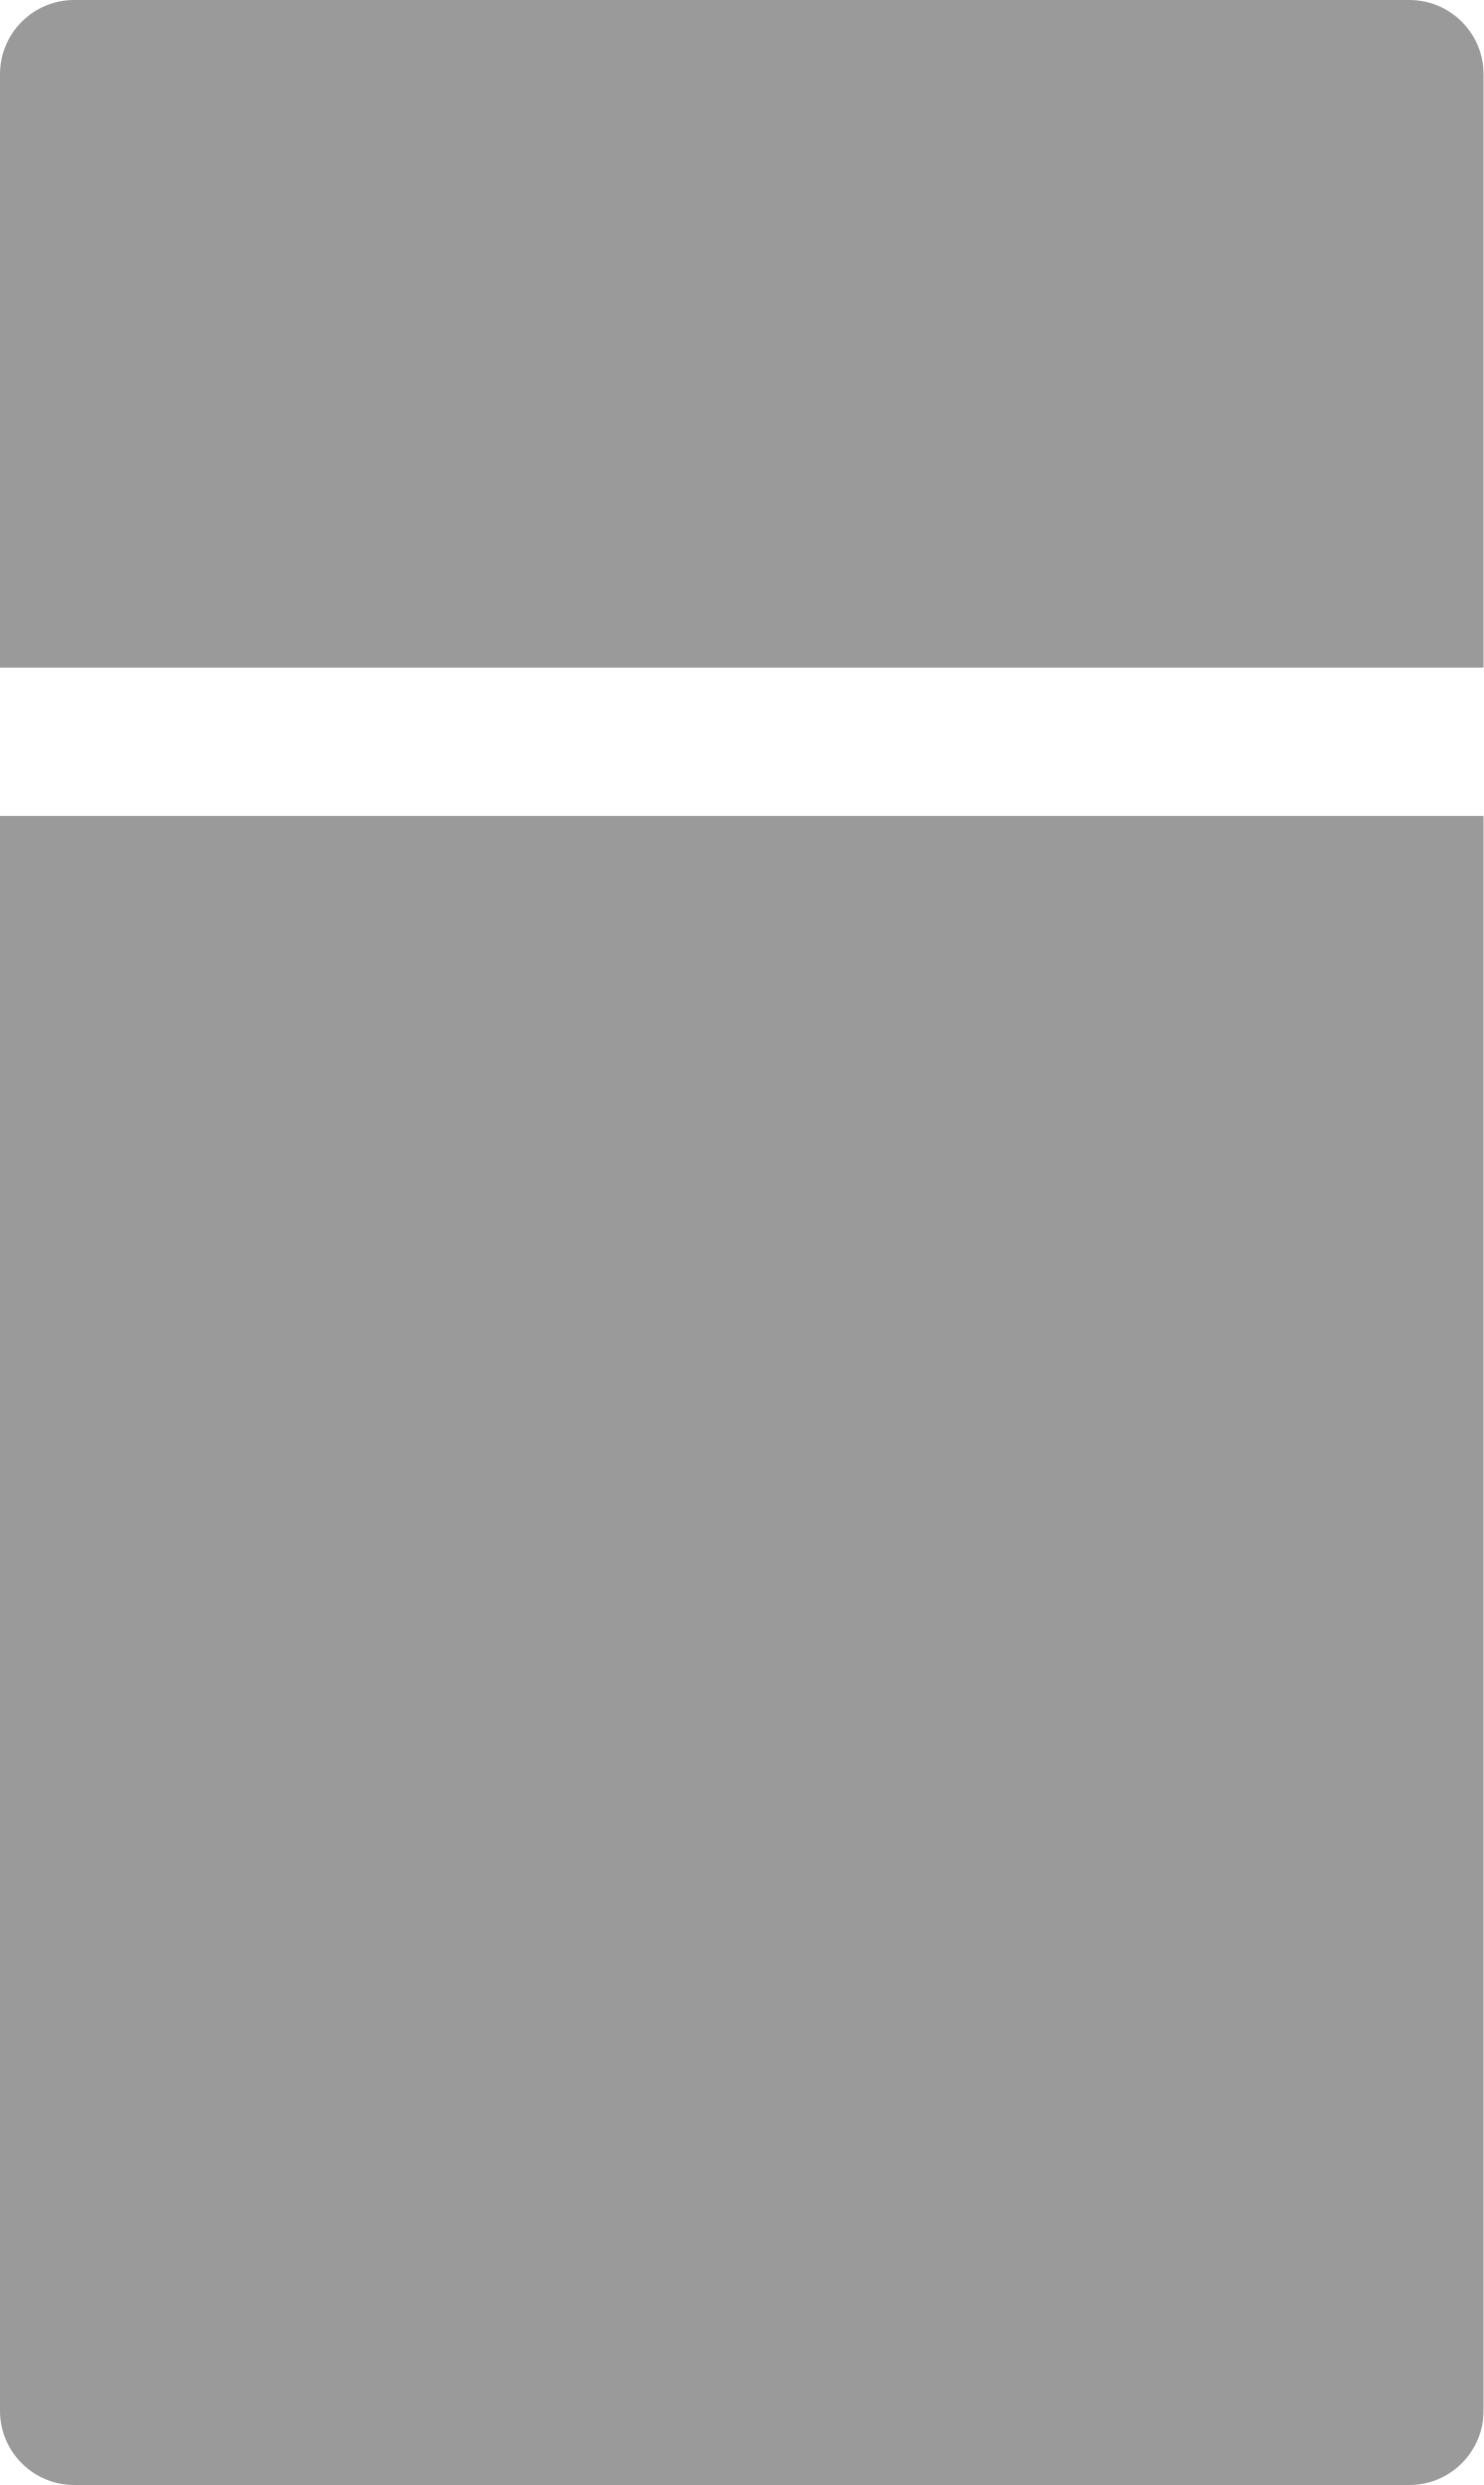
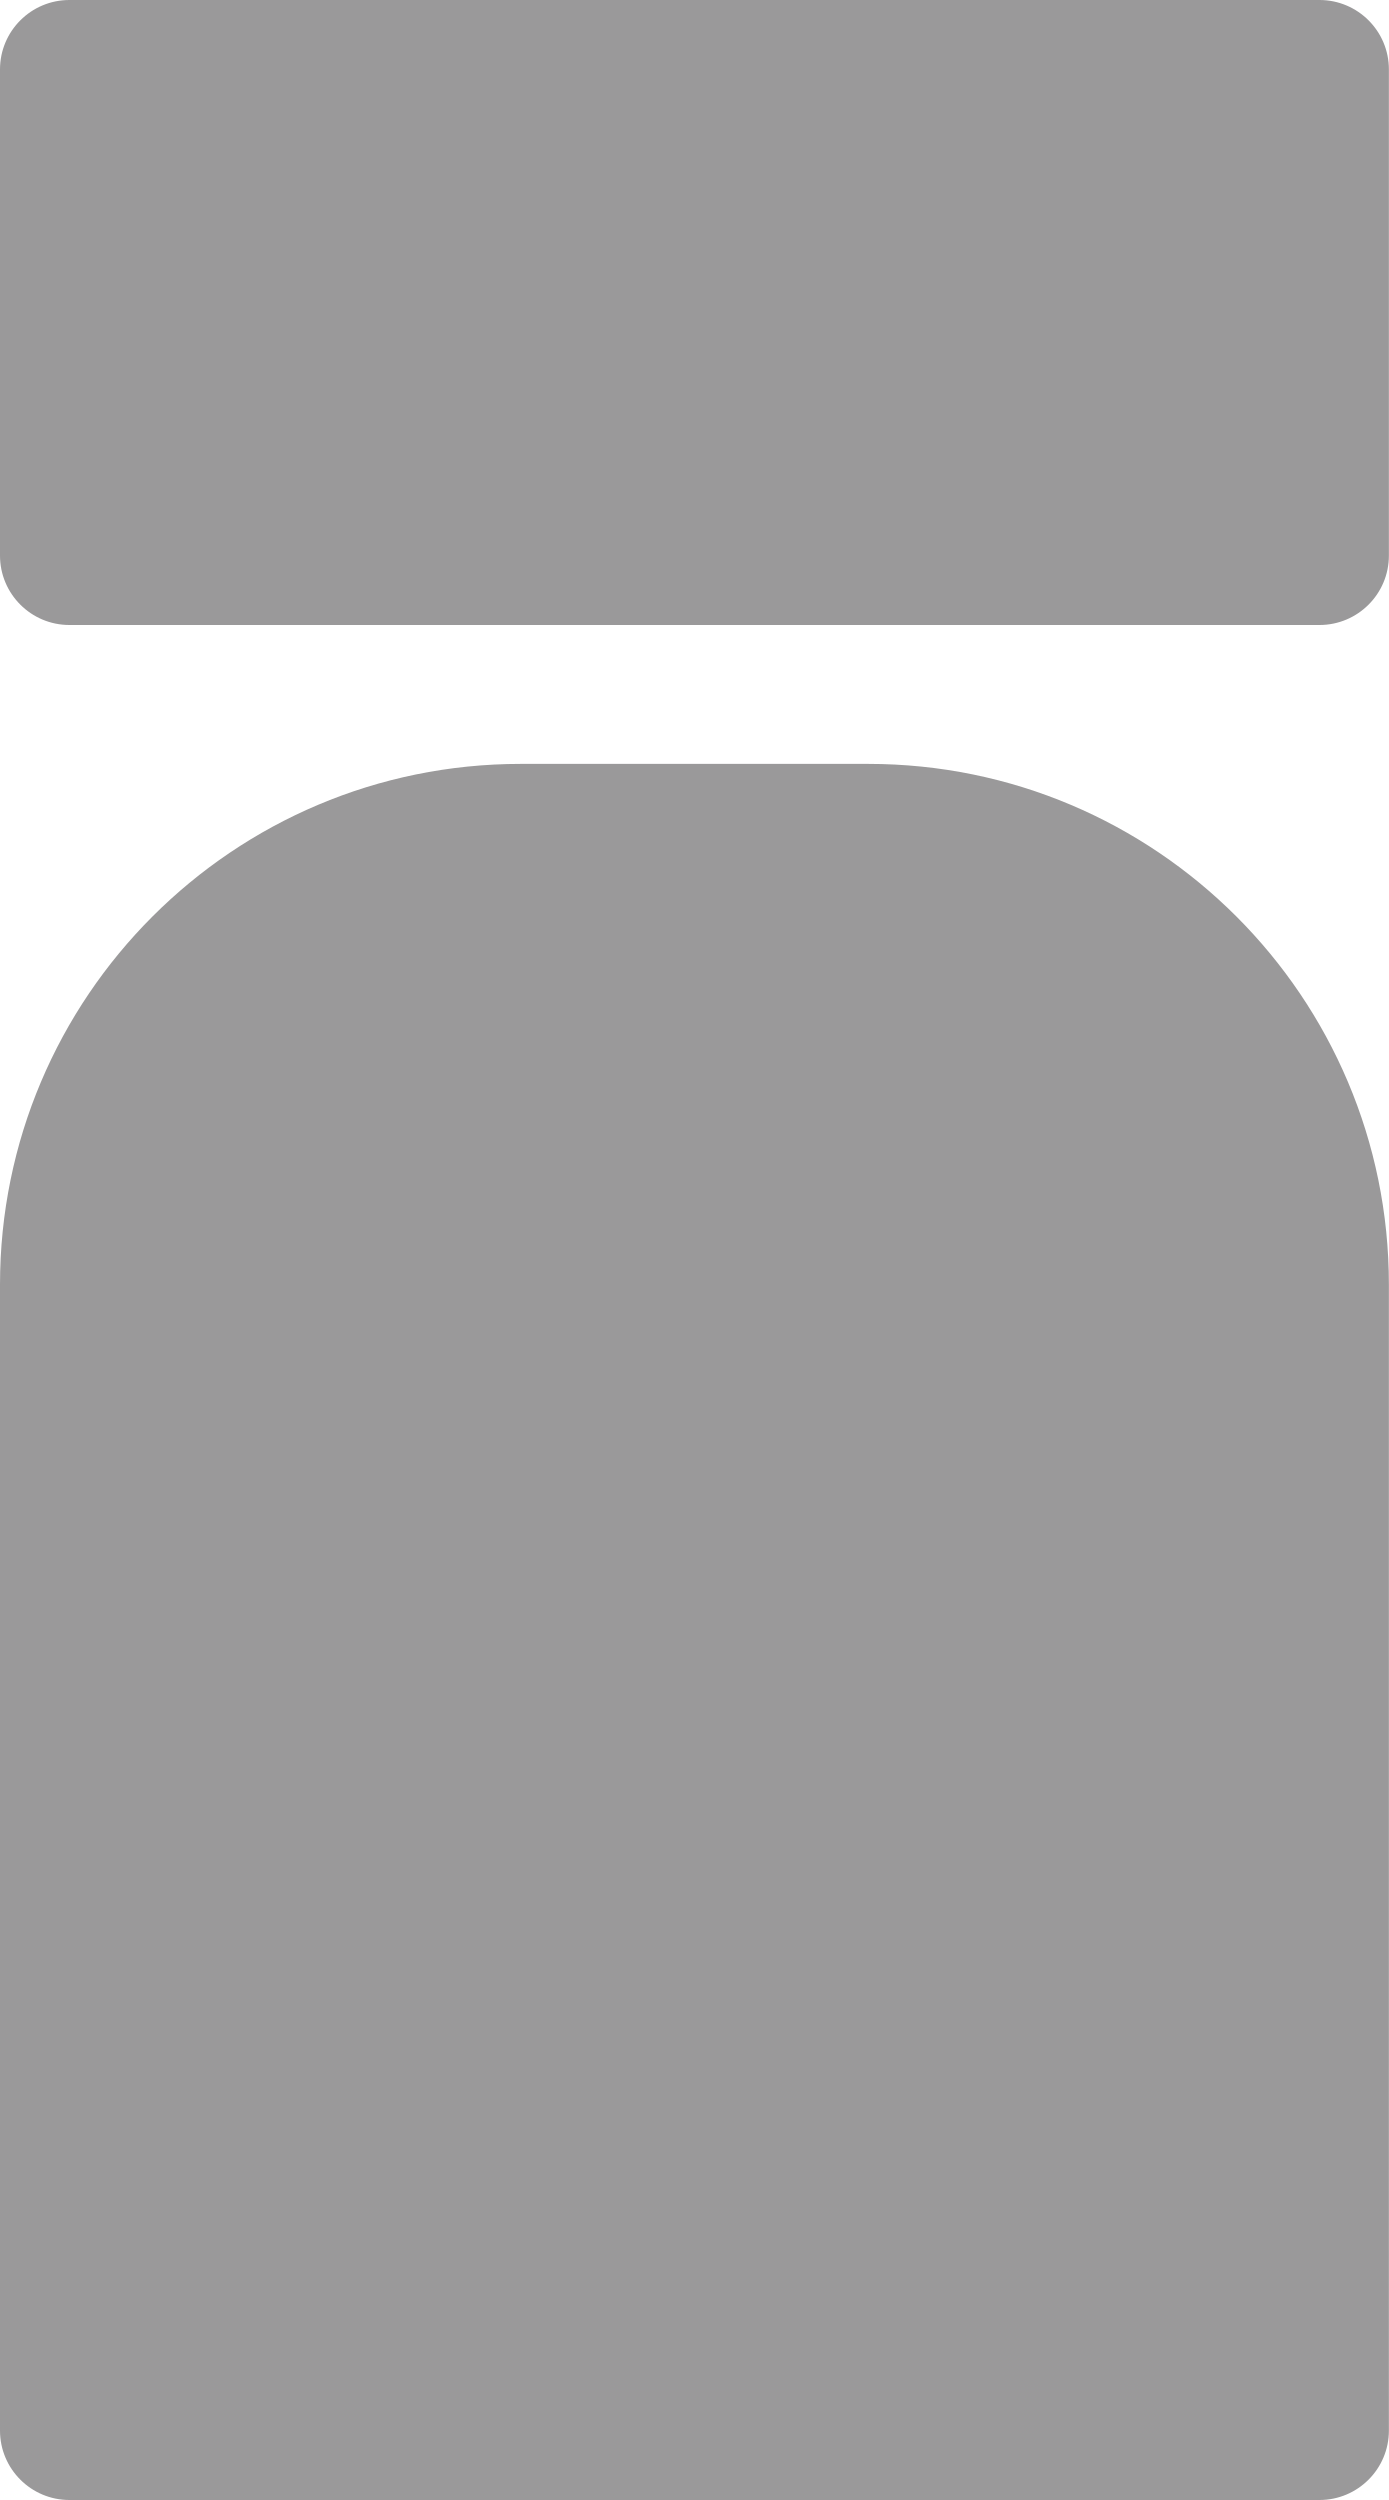
- <svg xmlns="http://www.w3.org/2000/svg" viewBox="0 0 40 67">
+ <svg xmlns="http://www.w3.org/2000/svg" viewBox="0 0 40 72">
  <defs>
-     <style>.cls-1{fill:#9A9A9B;}</style>
+     <style>.cls-1{fill:#9a999a;}</style>
  </defs>
  <g id="レイヤー_2" data-name="レイヤー 2">
    <g id="_1" data-name="1">
-       <path class="cls-1" d="M0,65a2,2,0,0,0,2,2H38a2,2,0,0,0,2-2V22H0Z" />
-       <path class="cls-1" d="M40,2a2,2,0,0,0-2-2H2A2,2,0,0,0,0,2V18H40Z" />
+       <path class="cls-1" d="M15,22A15,15,0,0,0,0,37V70a2,2,0,0,0,2,2H38a2,2,0,0,0,2-2V37A15,15,0,0,0,25,22H15" />
+       <path class="cls-1" d="M38,0H2A2,2,0,0,0,0,2V16a2,2,0,0,0,2,2H38a2,2,0,0,0,2-2V2A2,2,0,0,0,38,0Z" />
    </g>
  </g>
</svg>
